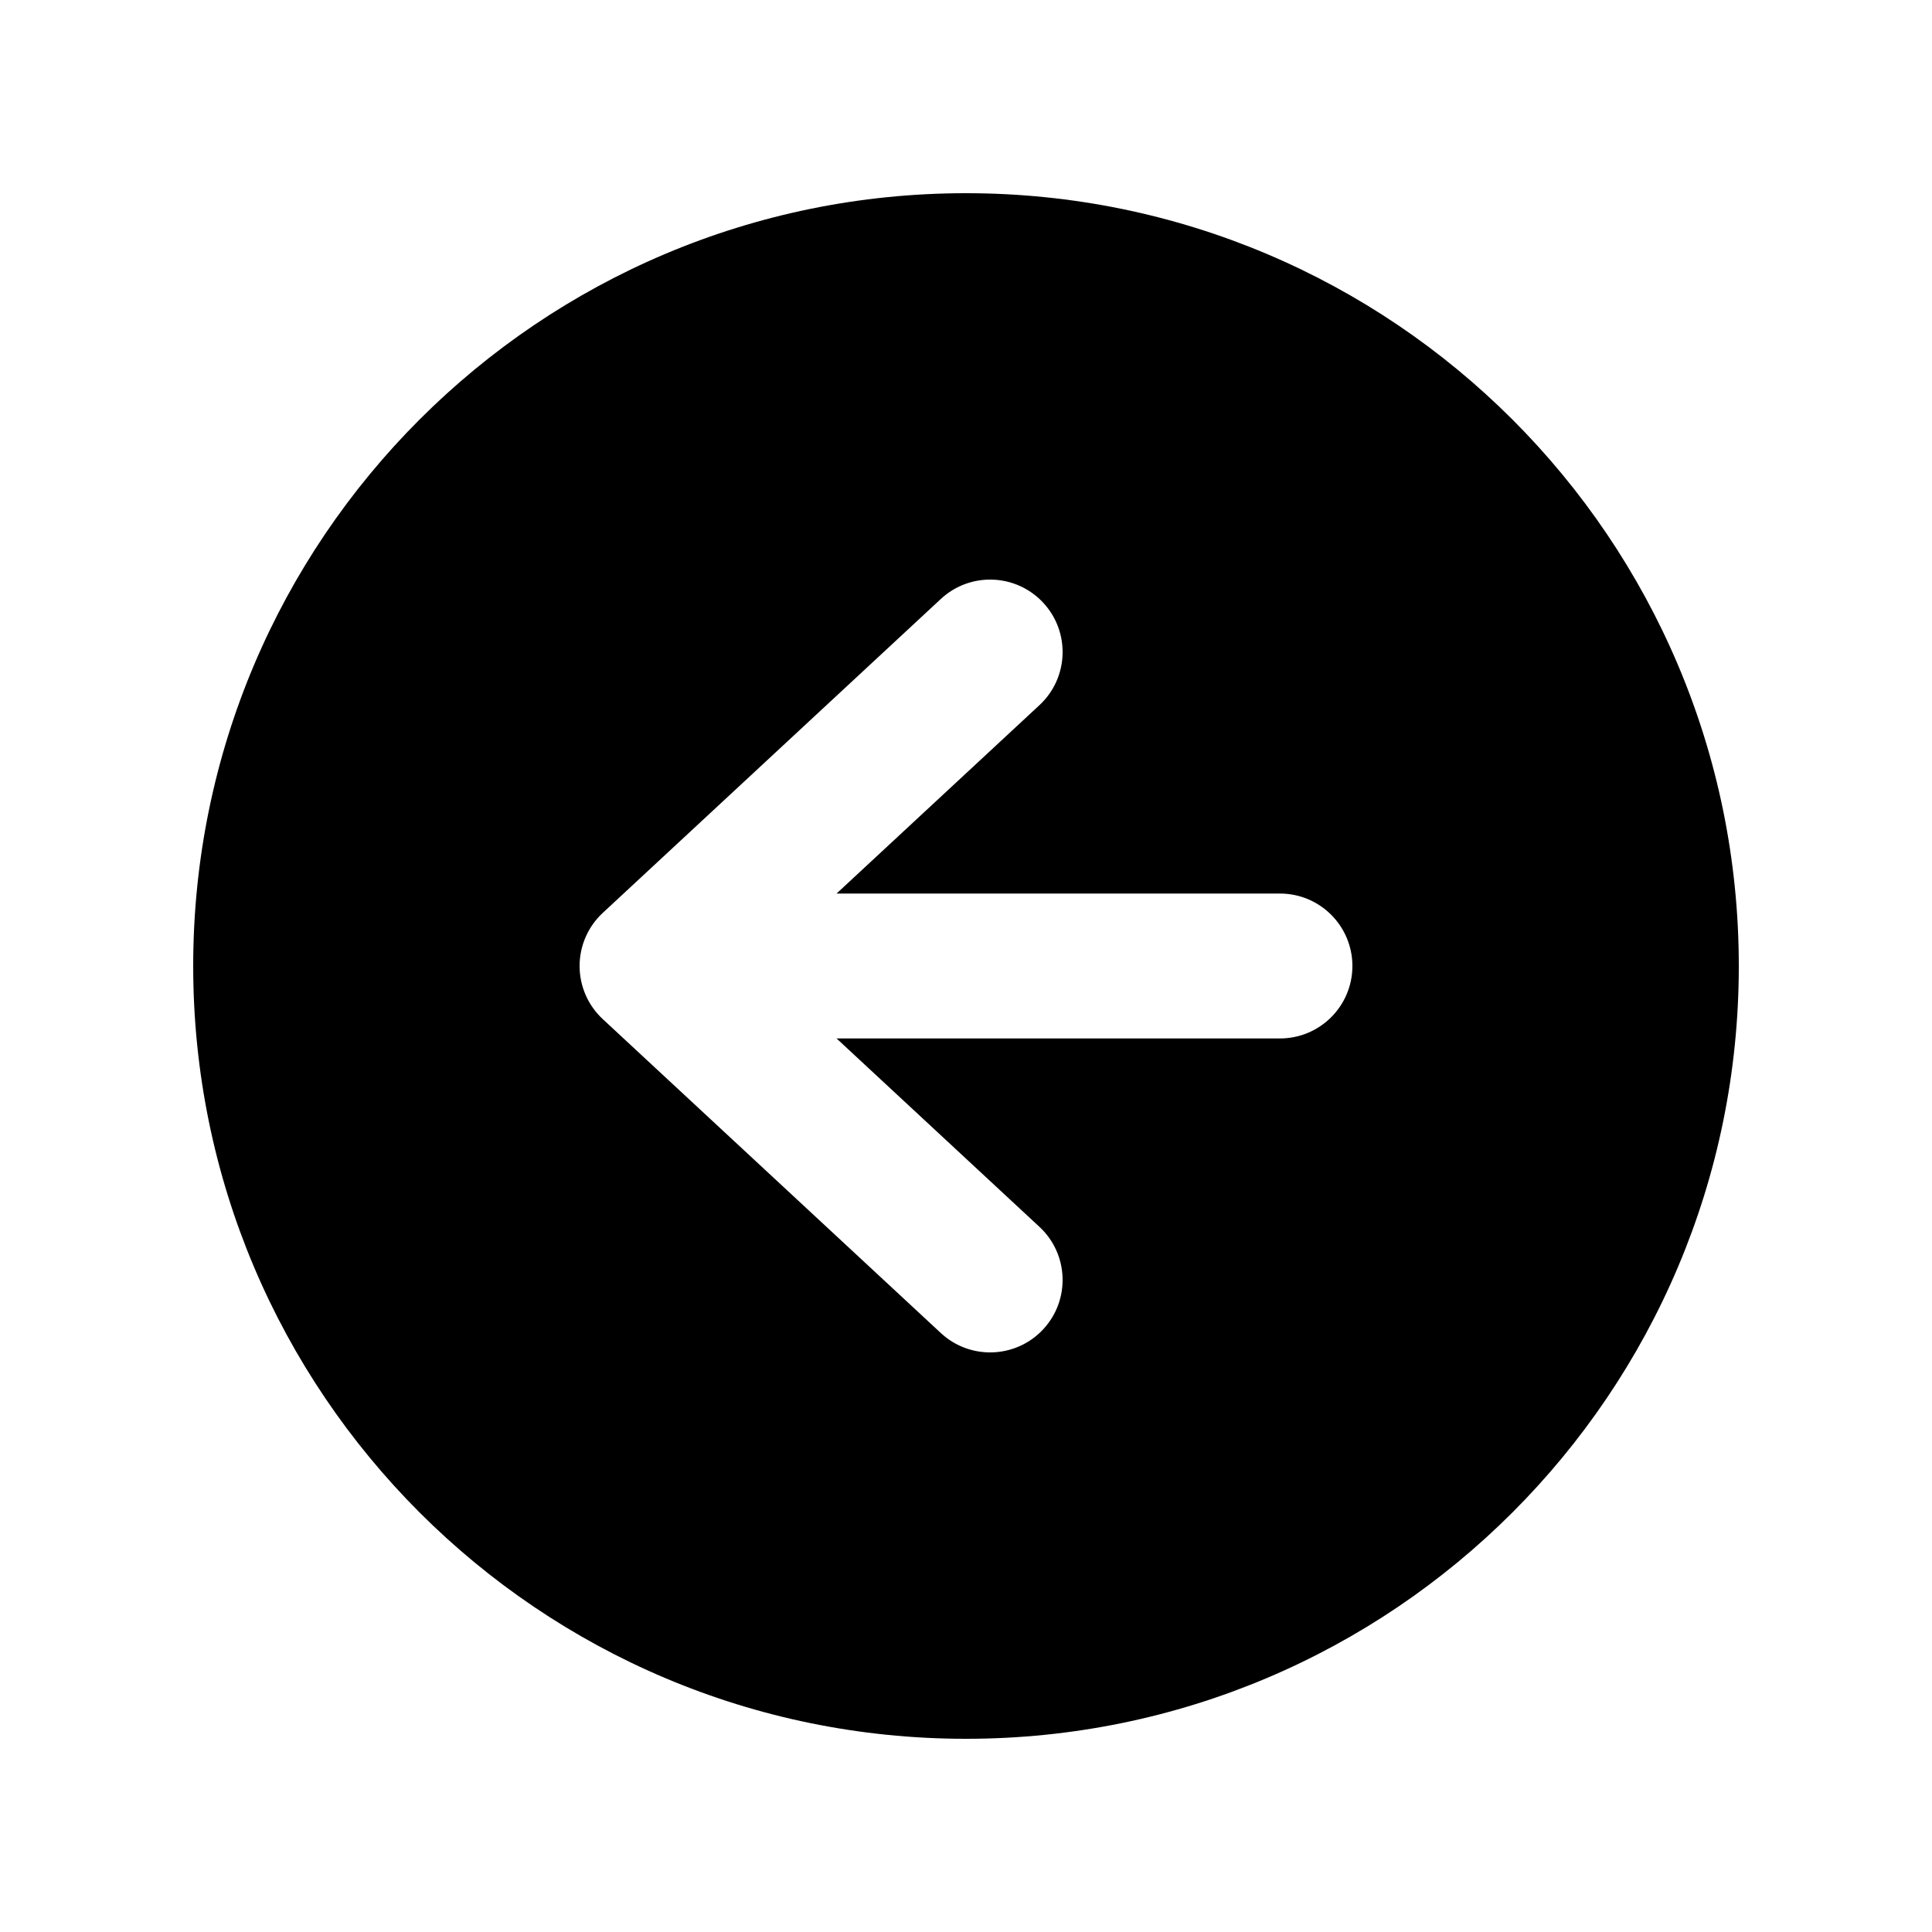
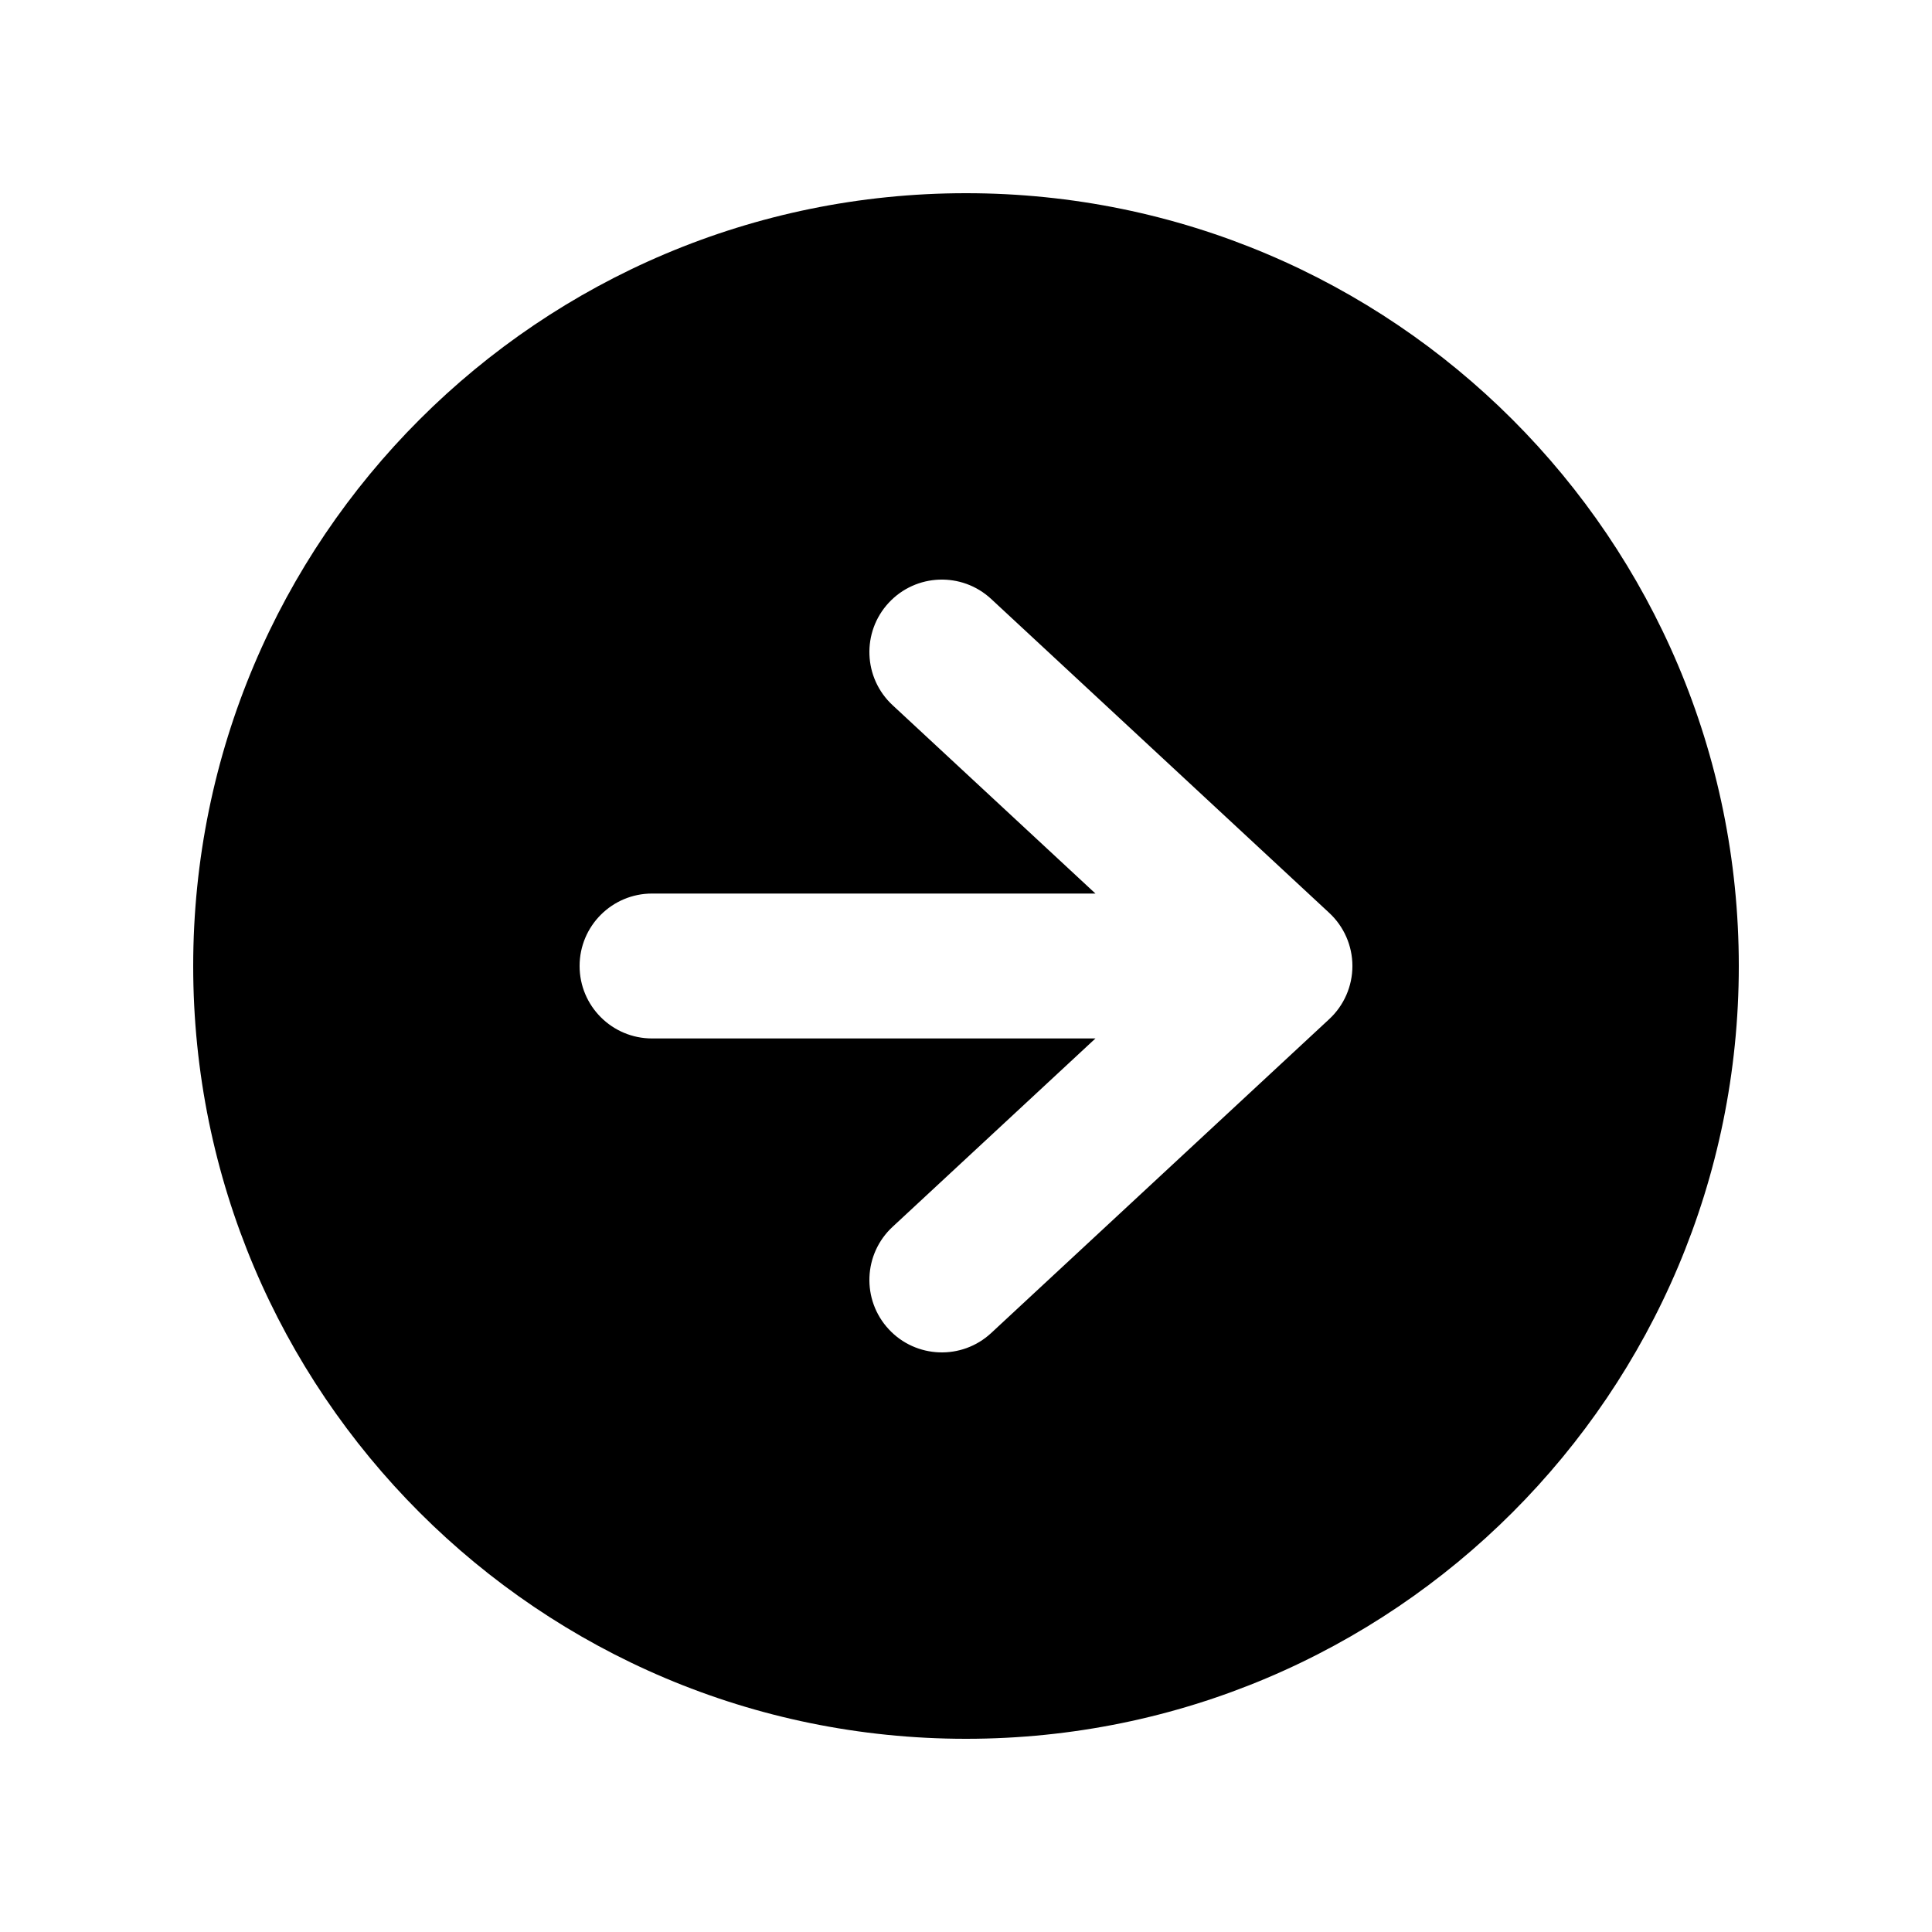
<svg xmlns="http://www.w3.org/2000/svg" viewBox="0 0 20 20" fill="#000000">
-   <path fill-rule="evenodd" d="M10 18a8 8 0 1 0 0-16 8 8 0 0 0 0 16Zm3.25-7.25a.75.75 0 0 0 0-1.5H8.66l2.1-1.95a.75.75 0 1 0-1.02-1.1l-3.5 3.25a.75.75 0 0 0 0 1.1l3.5 3.25a.75.75 0 0 0 1.02-1.1l-2.1-1.95h4.59Z" clip-rule="evenodd" />
+   <path fill-rule="evenodd" d="M10 18a8 8 0 1 0 0-16 8 8 0 0 0 0 16ZM6.75 9.25a.75.75 0 0 0 0 1.5h4.59l-2.1 1.95a.75.75 0 1 0 1.02 1.1l3.5-3.25a.75.75 0 0 0 0-1.1l-3.5-3.25a.75.75 0 0 0-1.02 1.1l2.1 1.95H6.75Z" clip-rule="evenodd" />
</svg>
